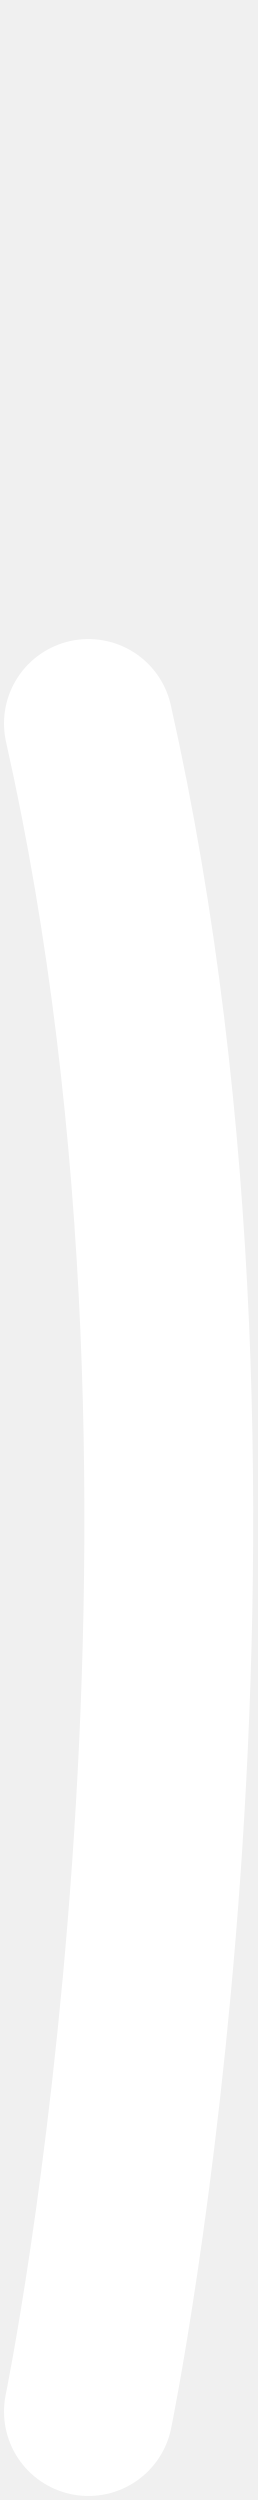
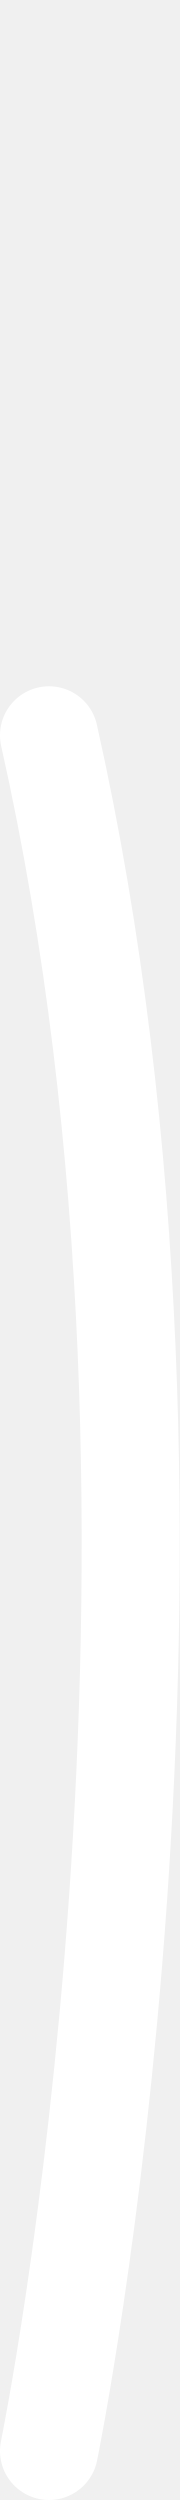
- <svg xmlns="http://www.w3.org/2000/svg" width="32" height="311" viewBox="0 0 32 311" fill="none">
-   <path d="M10.998 90C33.498 190.227 10.998 300 10.998 300" stroke="white" stroke-width="21" stroke-linecap="round" stroke-linejoin="round" />
+ <svg xmlns="http://www.w3.org/2000/svg" width="22" height="306" viewBox="0 0 22 306" fill="none">
+   <path d="M5.998 90C28.498 190.227 5.998 300 5.998 300" stroke="white" stroke-width="12" stroke-linecap="round" stroke-linejoin="round" />
</svg>
